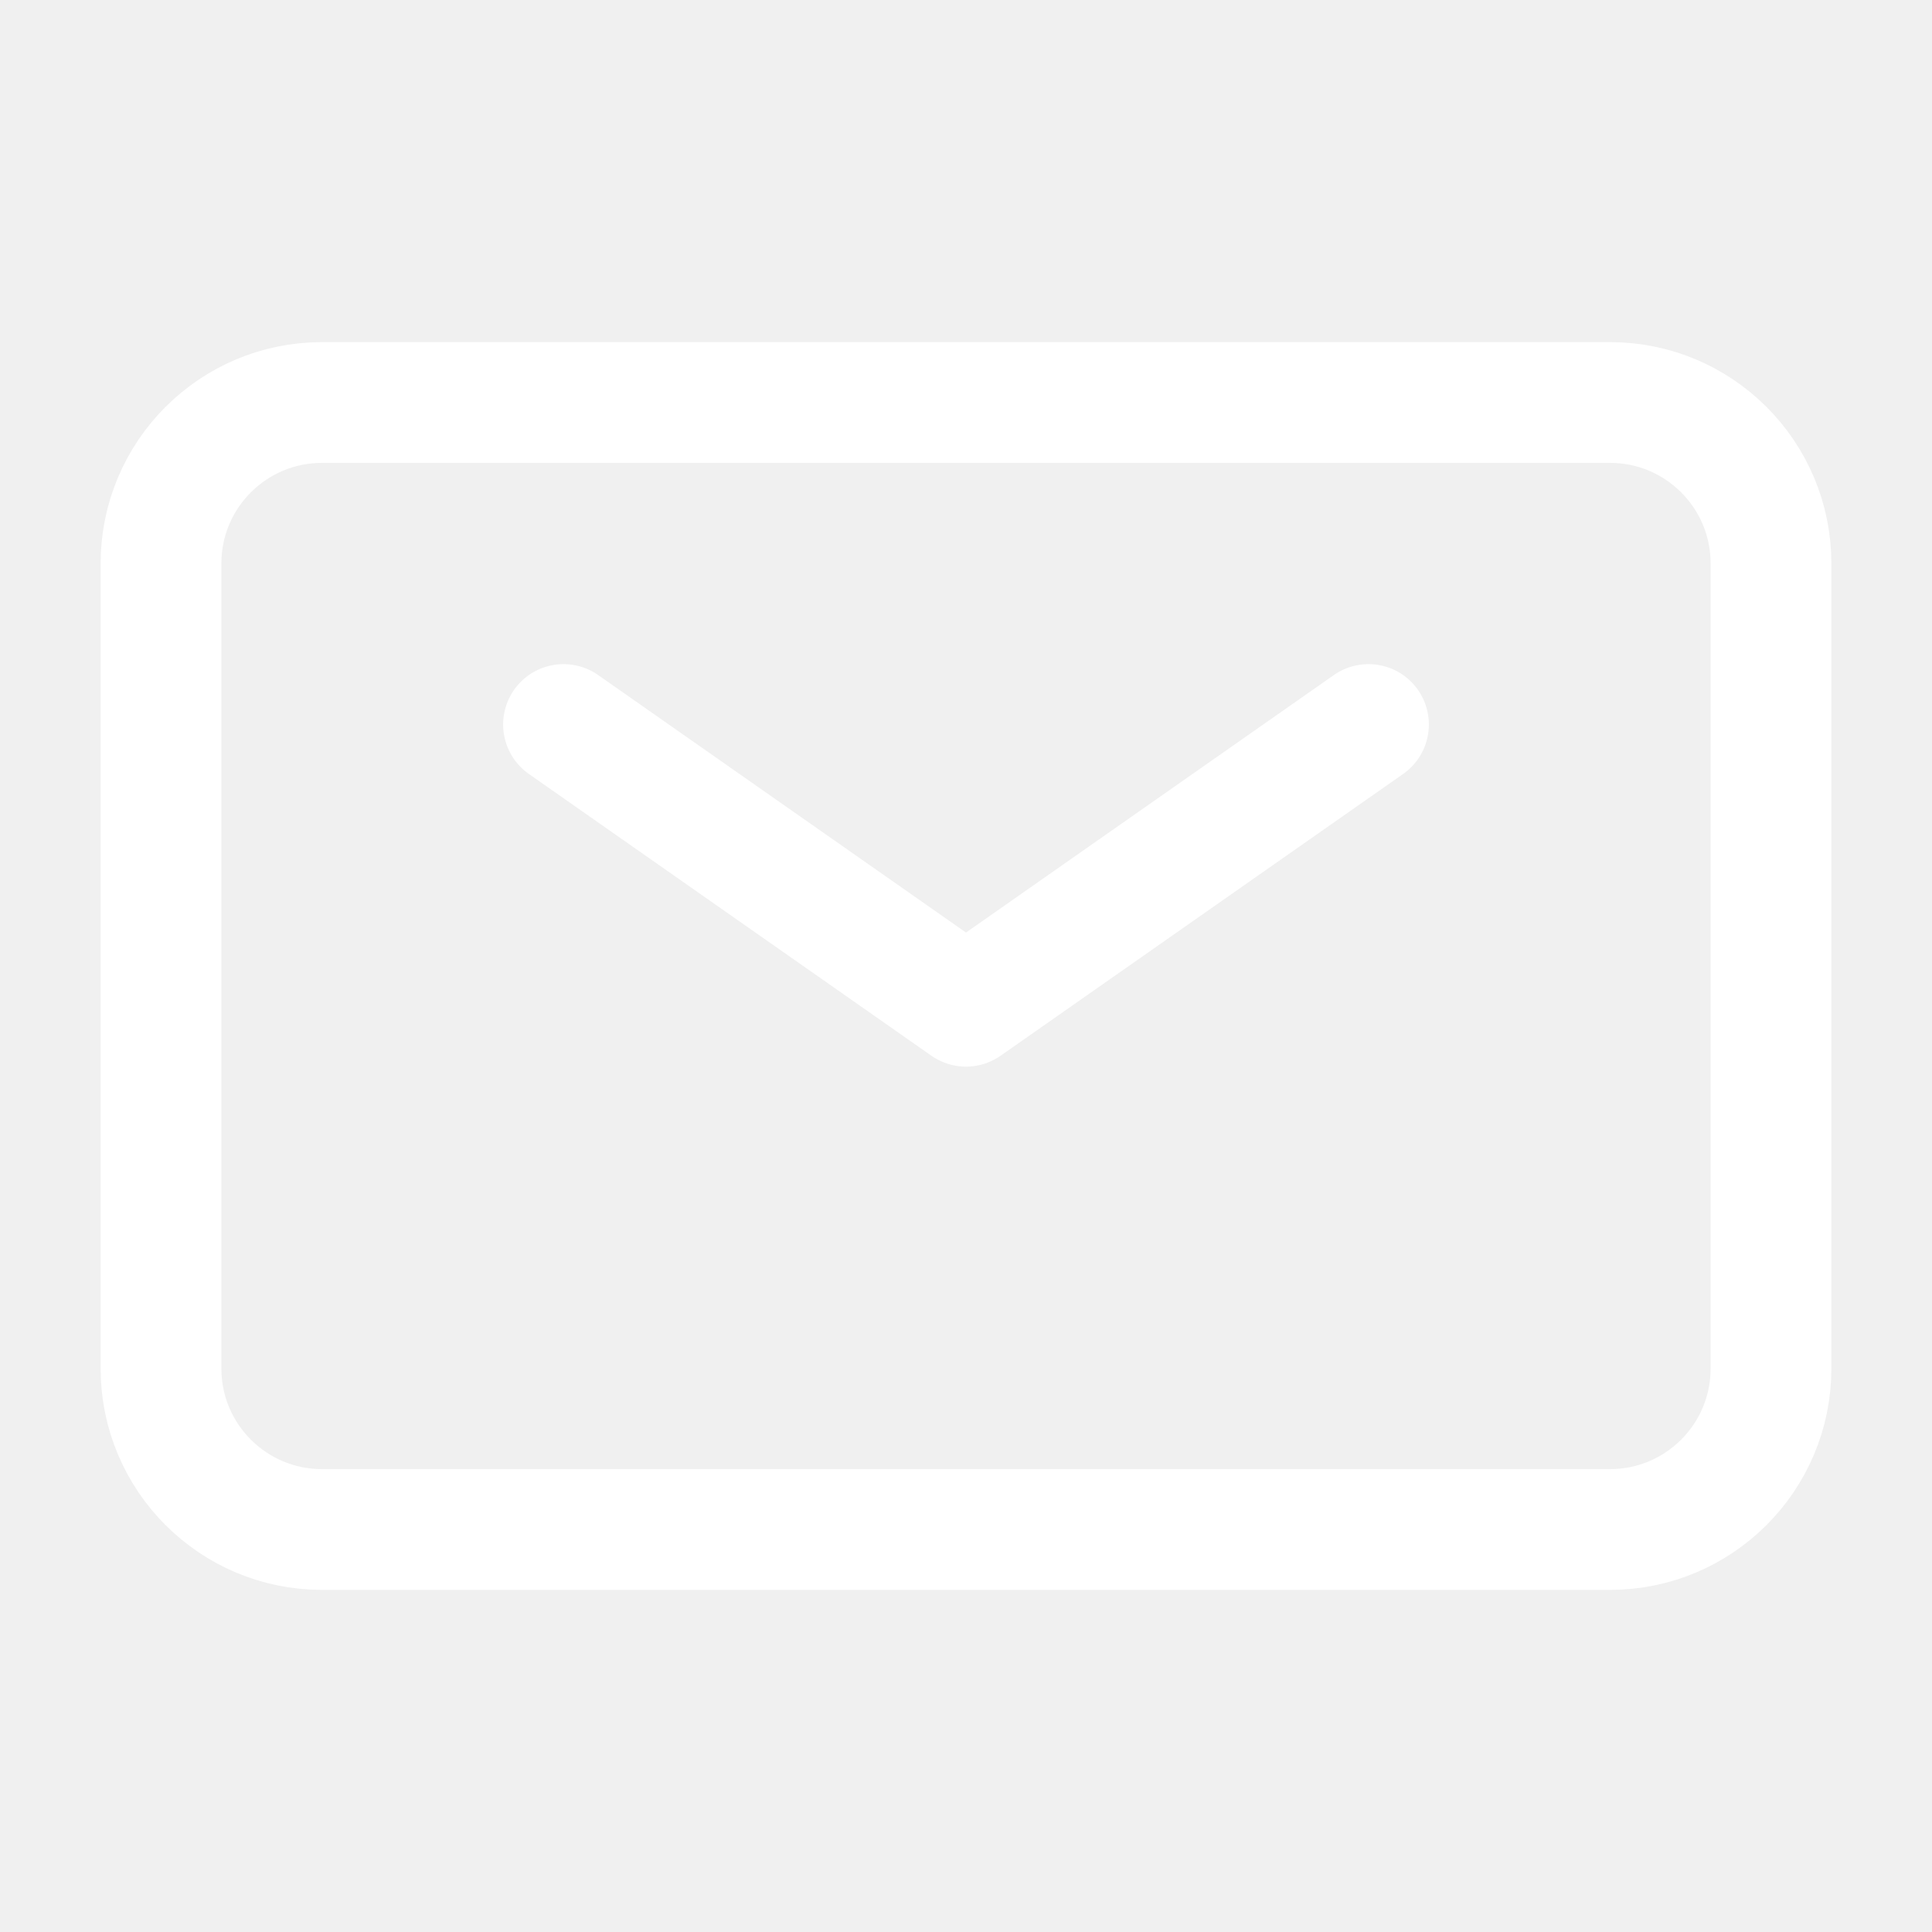
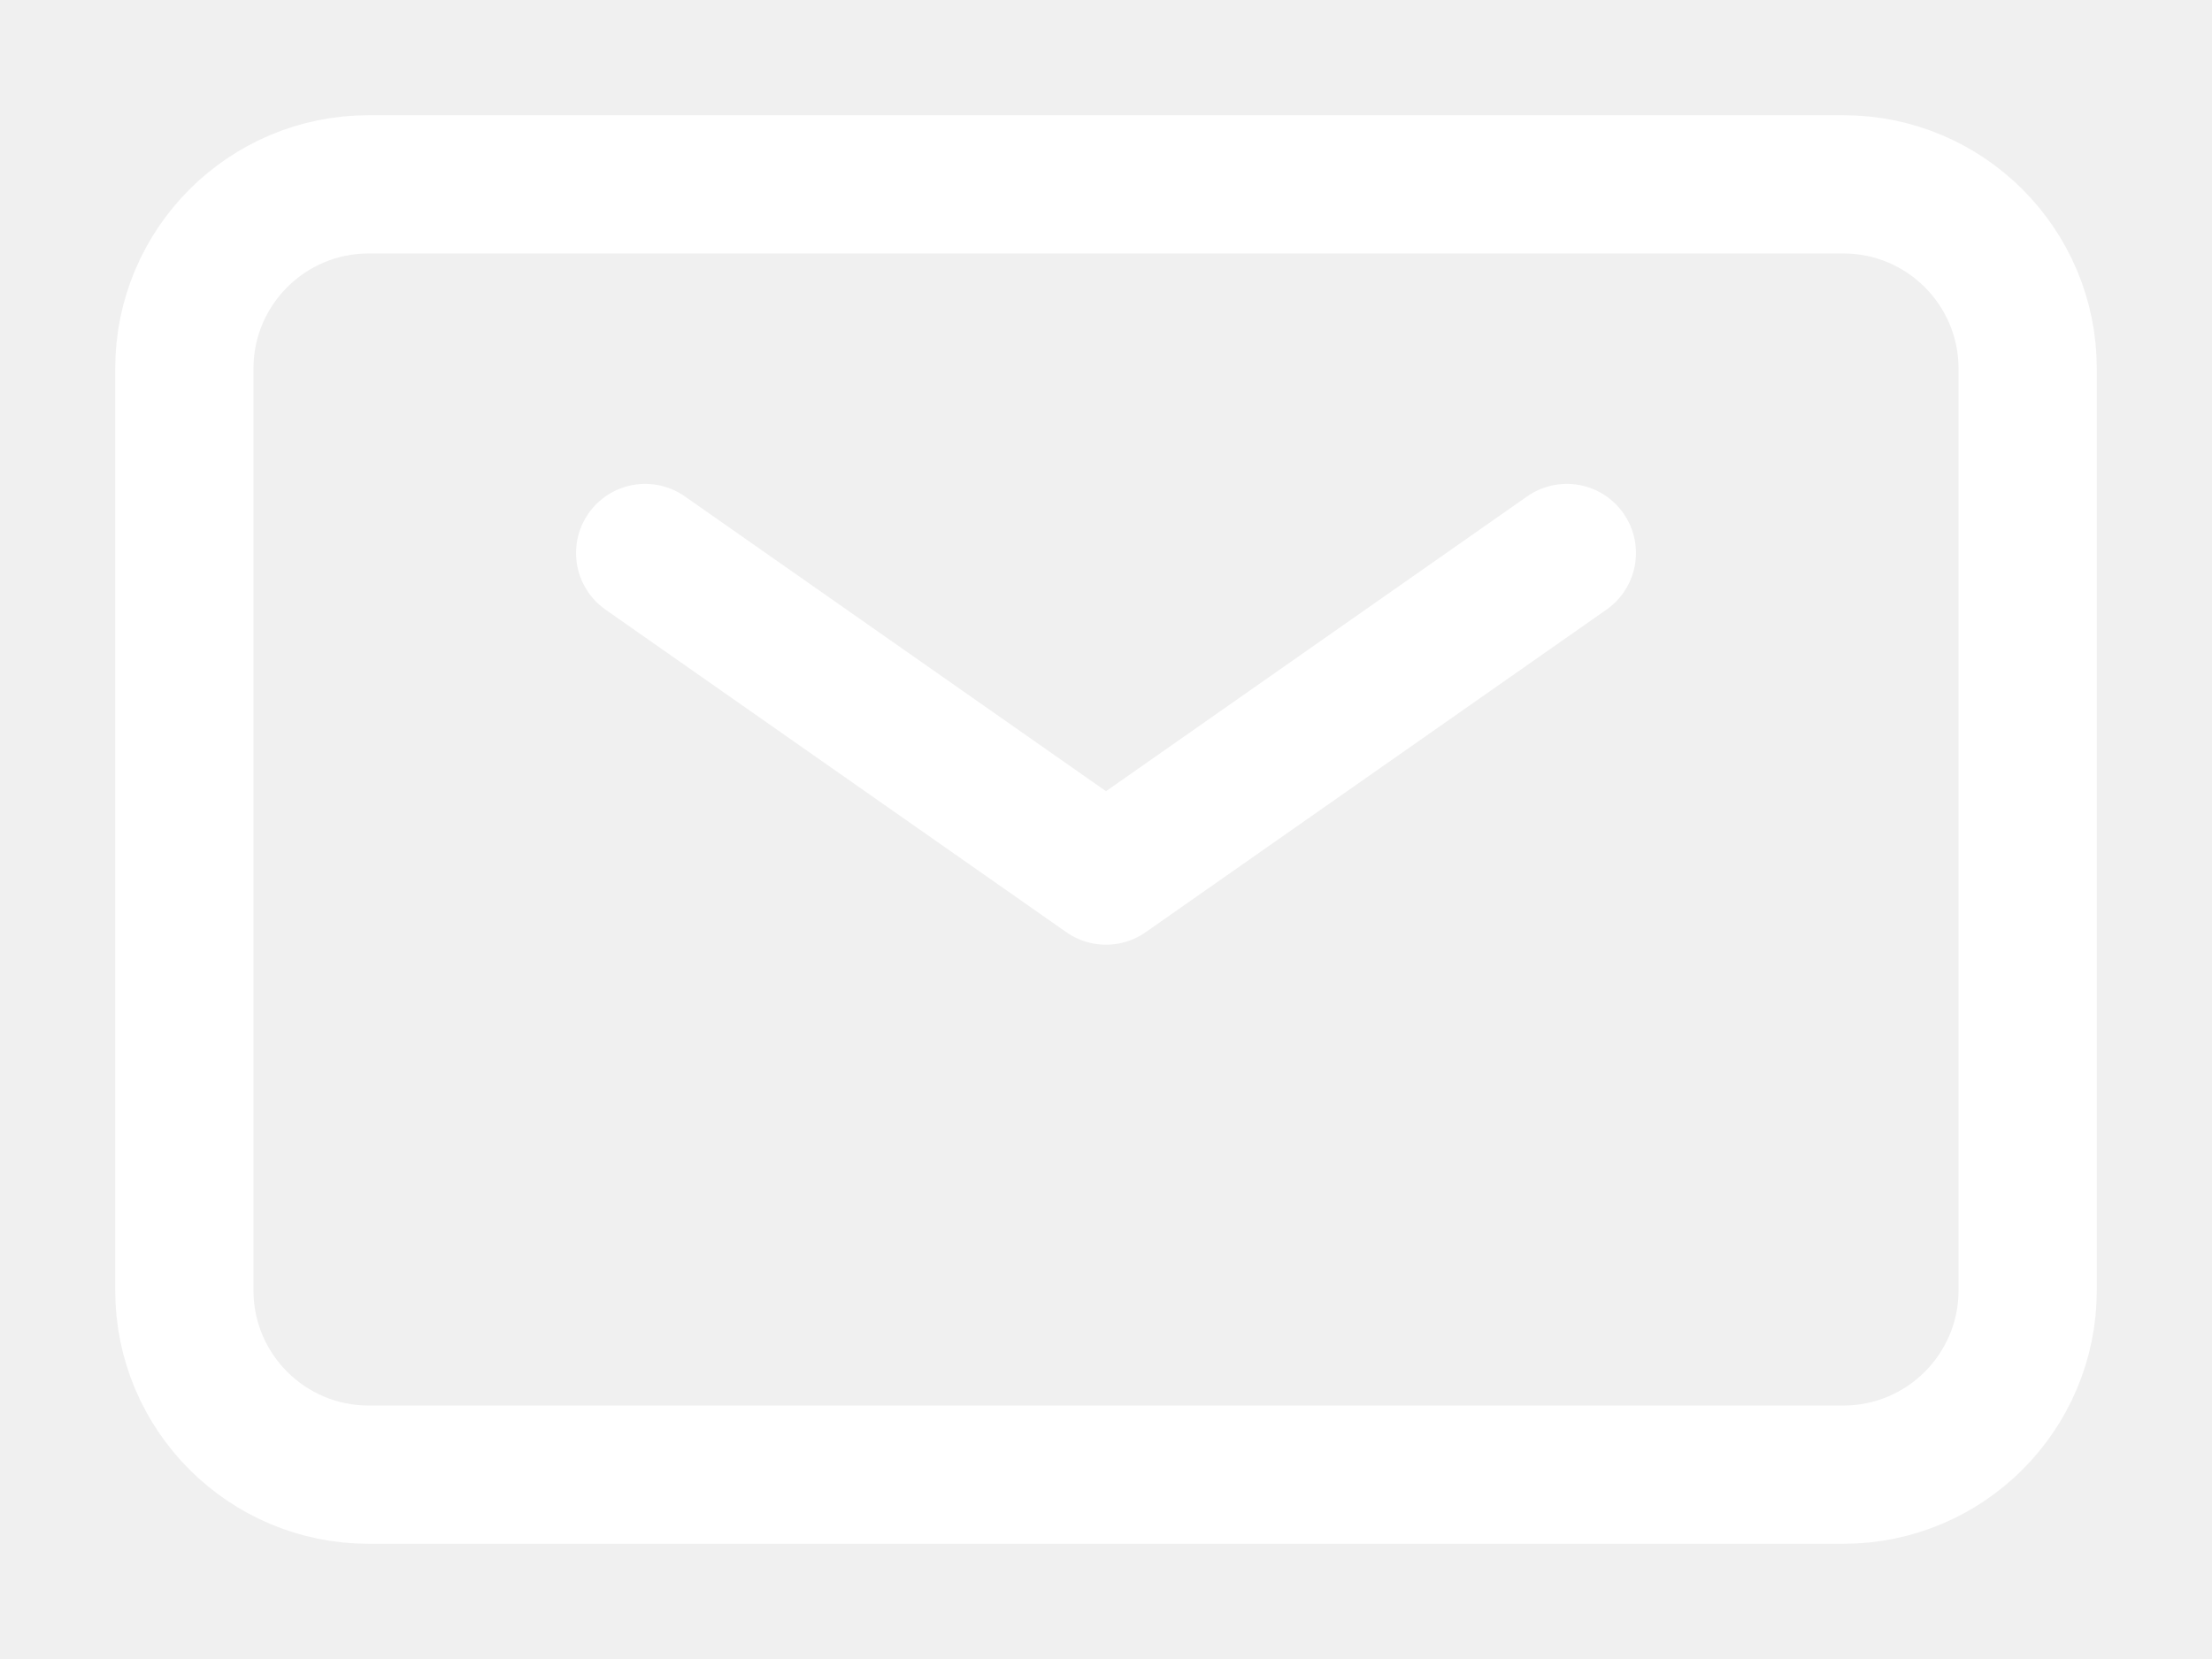
- <svg xmlns="http://www.w3.org/2000/svg" width="24px" height="24px" stroke-width="1.5" viewBox="0 0 24 24" fill="none" color="#000000">
+ <svg xmlns="http://www.w3.org/2000/svg" width="24px" height="18px" stroke-width="1.5" viewBox="0 4 24 16" fill="none" color="#000000">
  <path d="M7 9l5 3.5L17 9" stroke="#ffffff" stroke-width="1.5" stroke-linecap="round" stroke-linejoin="round" />
  <path d="M2 17V7a2 2 0 012-2h16a2 2 0 012 2v10a2 2 0 01-2 2H4a2 2 0 01-2-2z" stroke="#ffffff" stroke-width="1.5" />
</svg>
